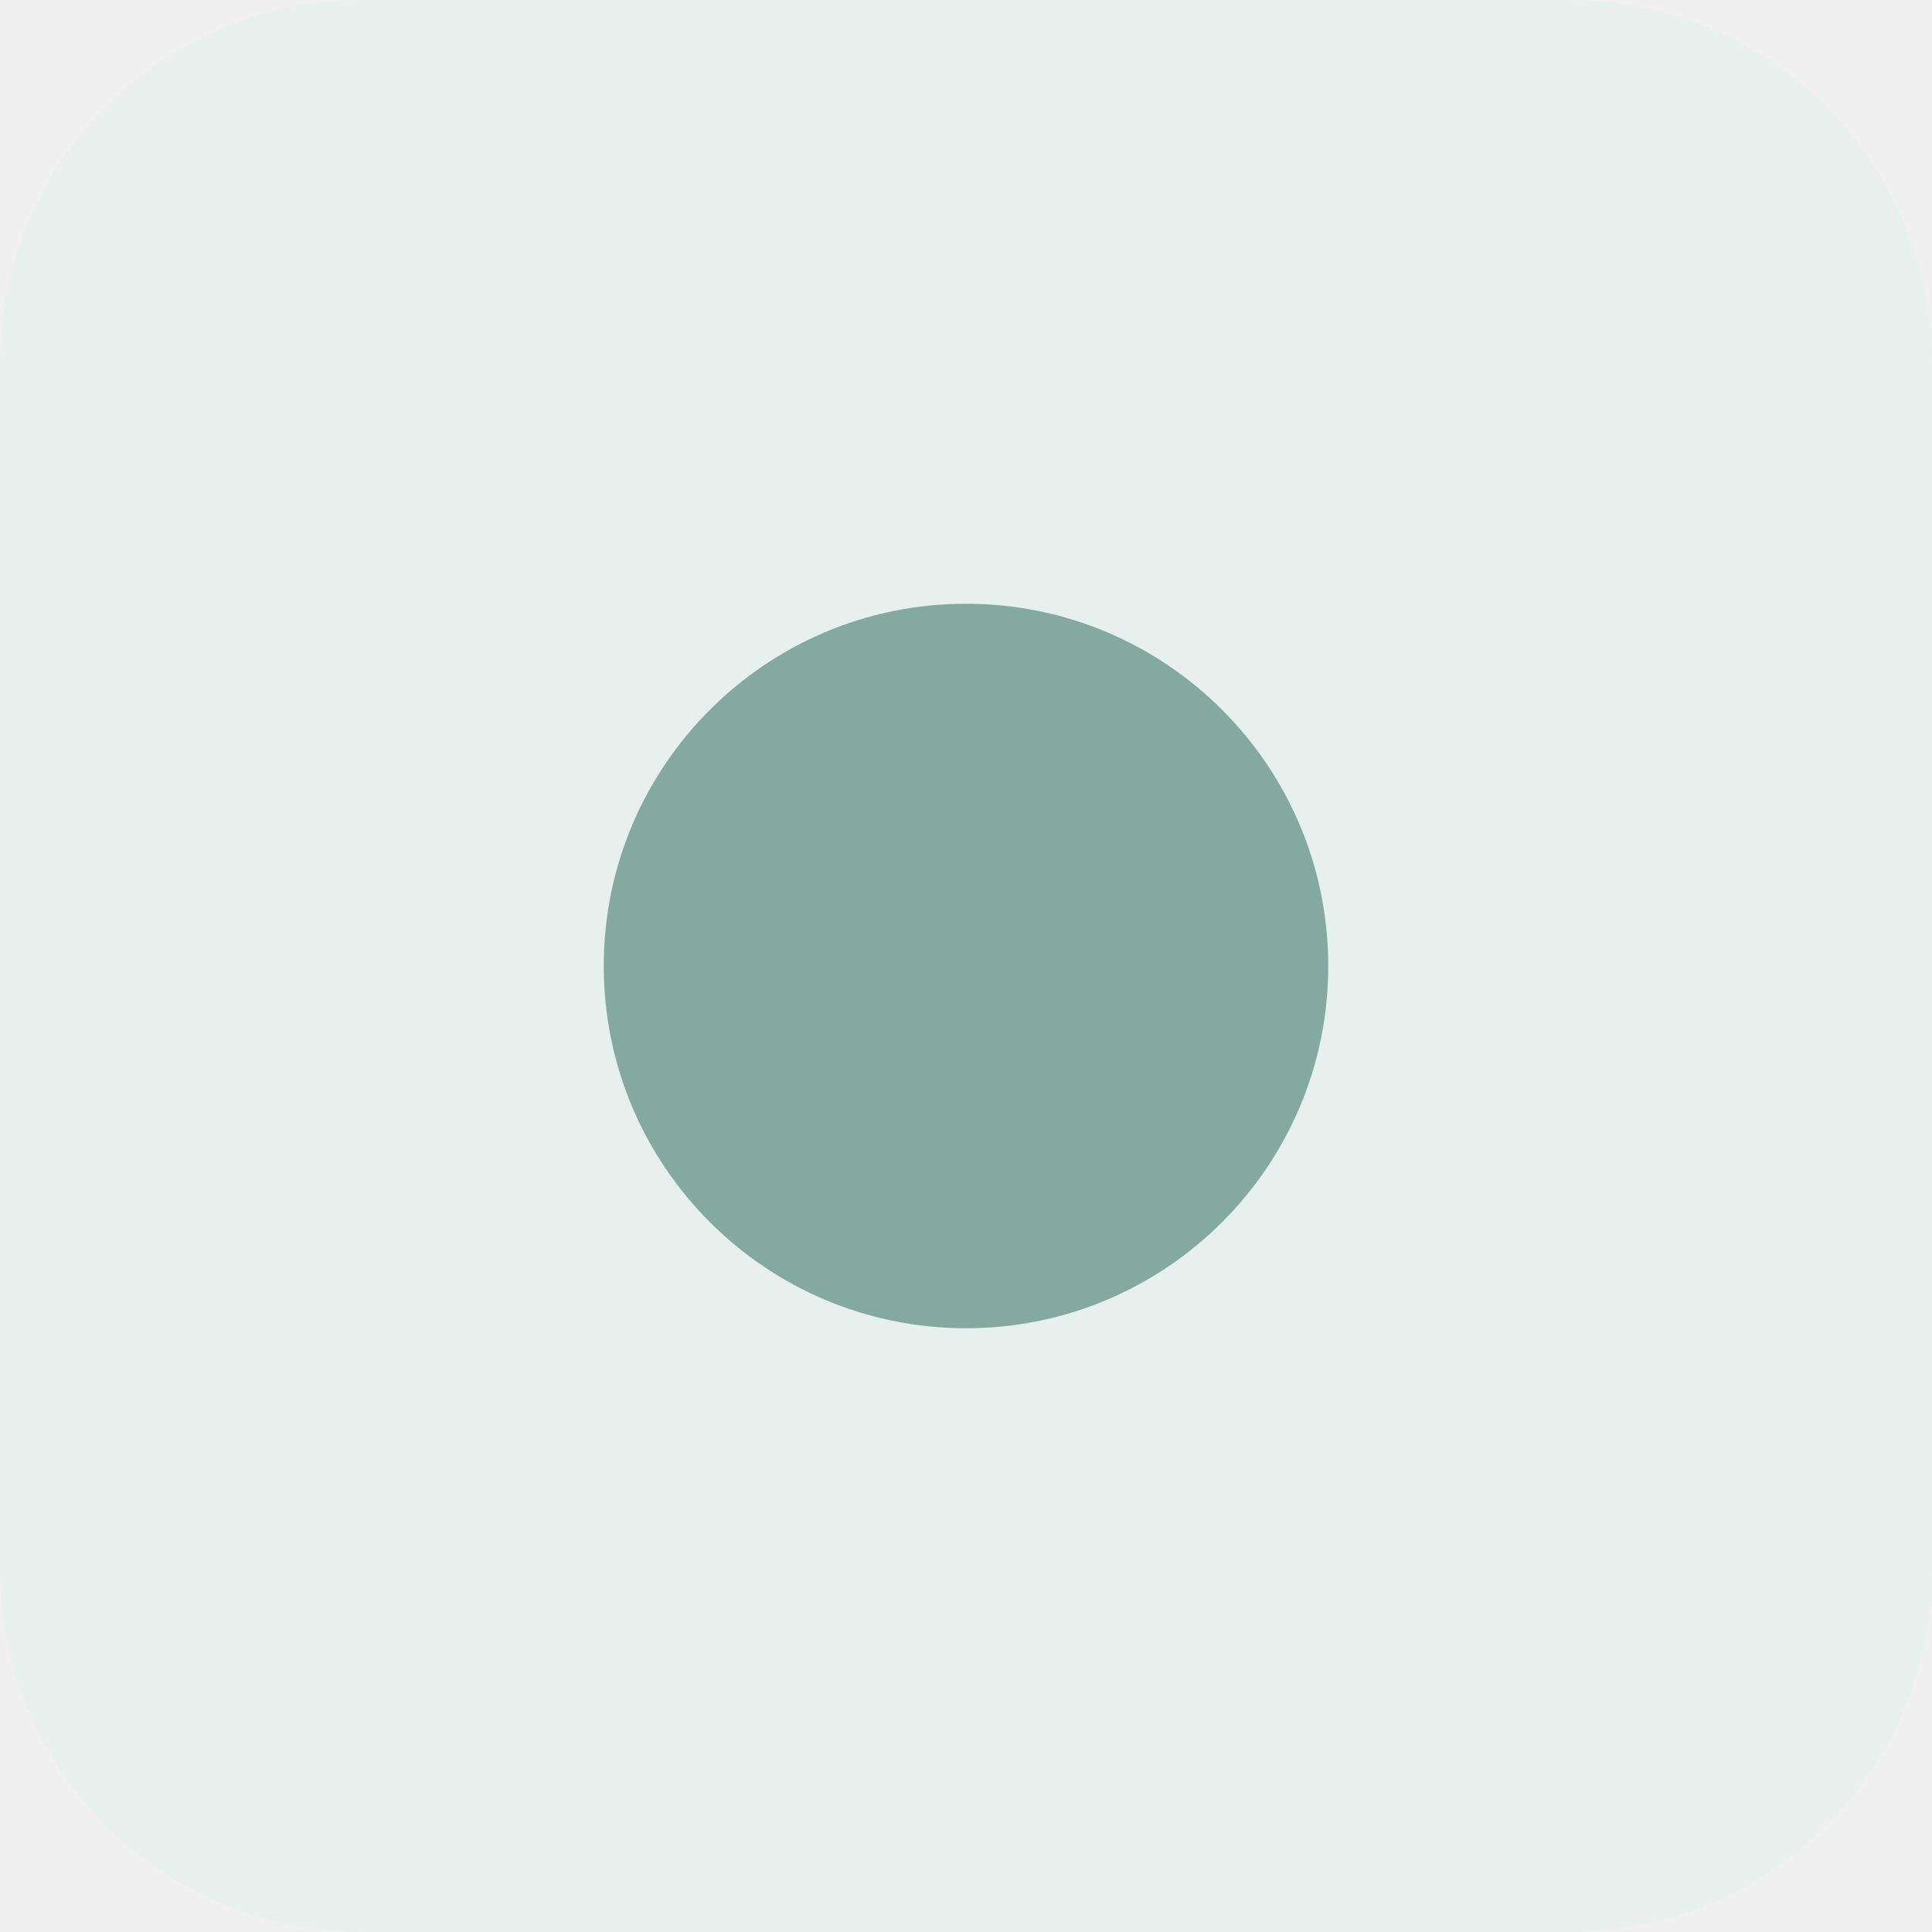
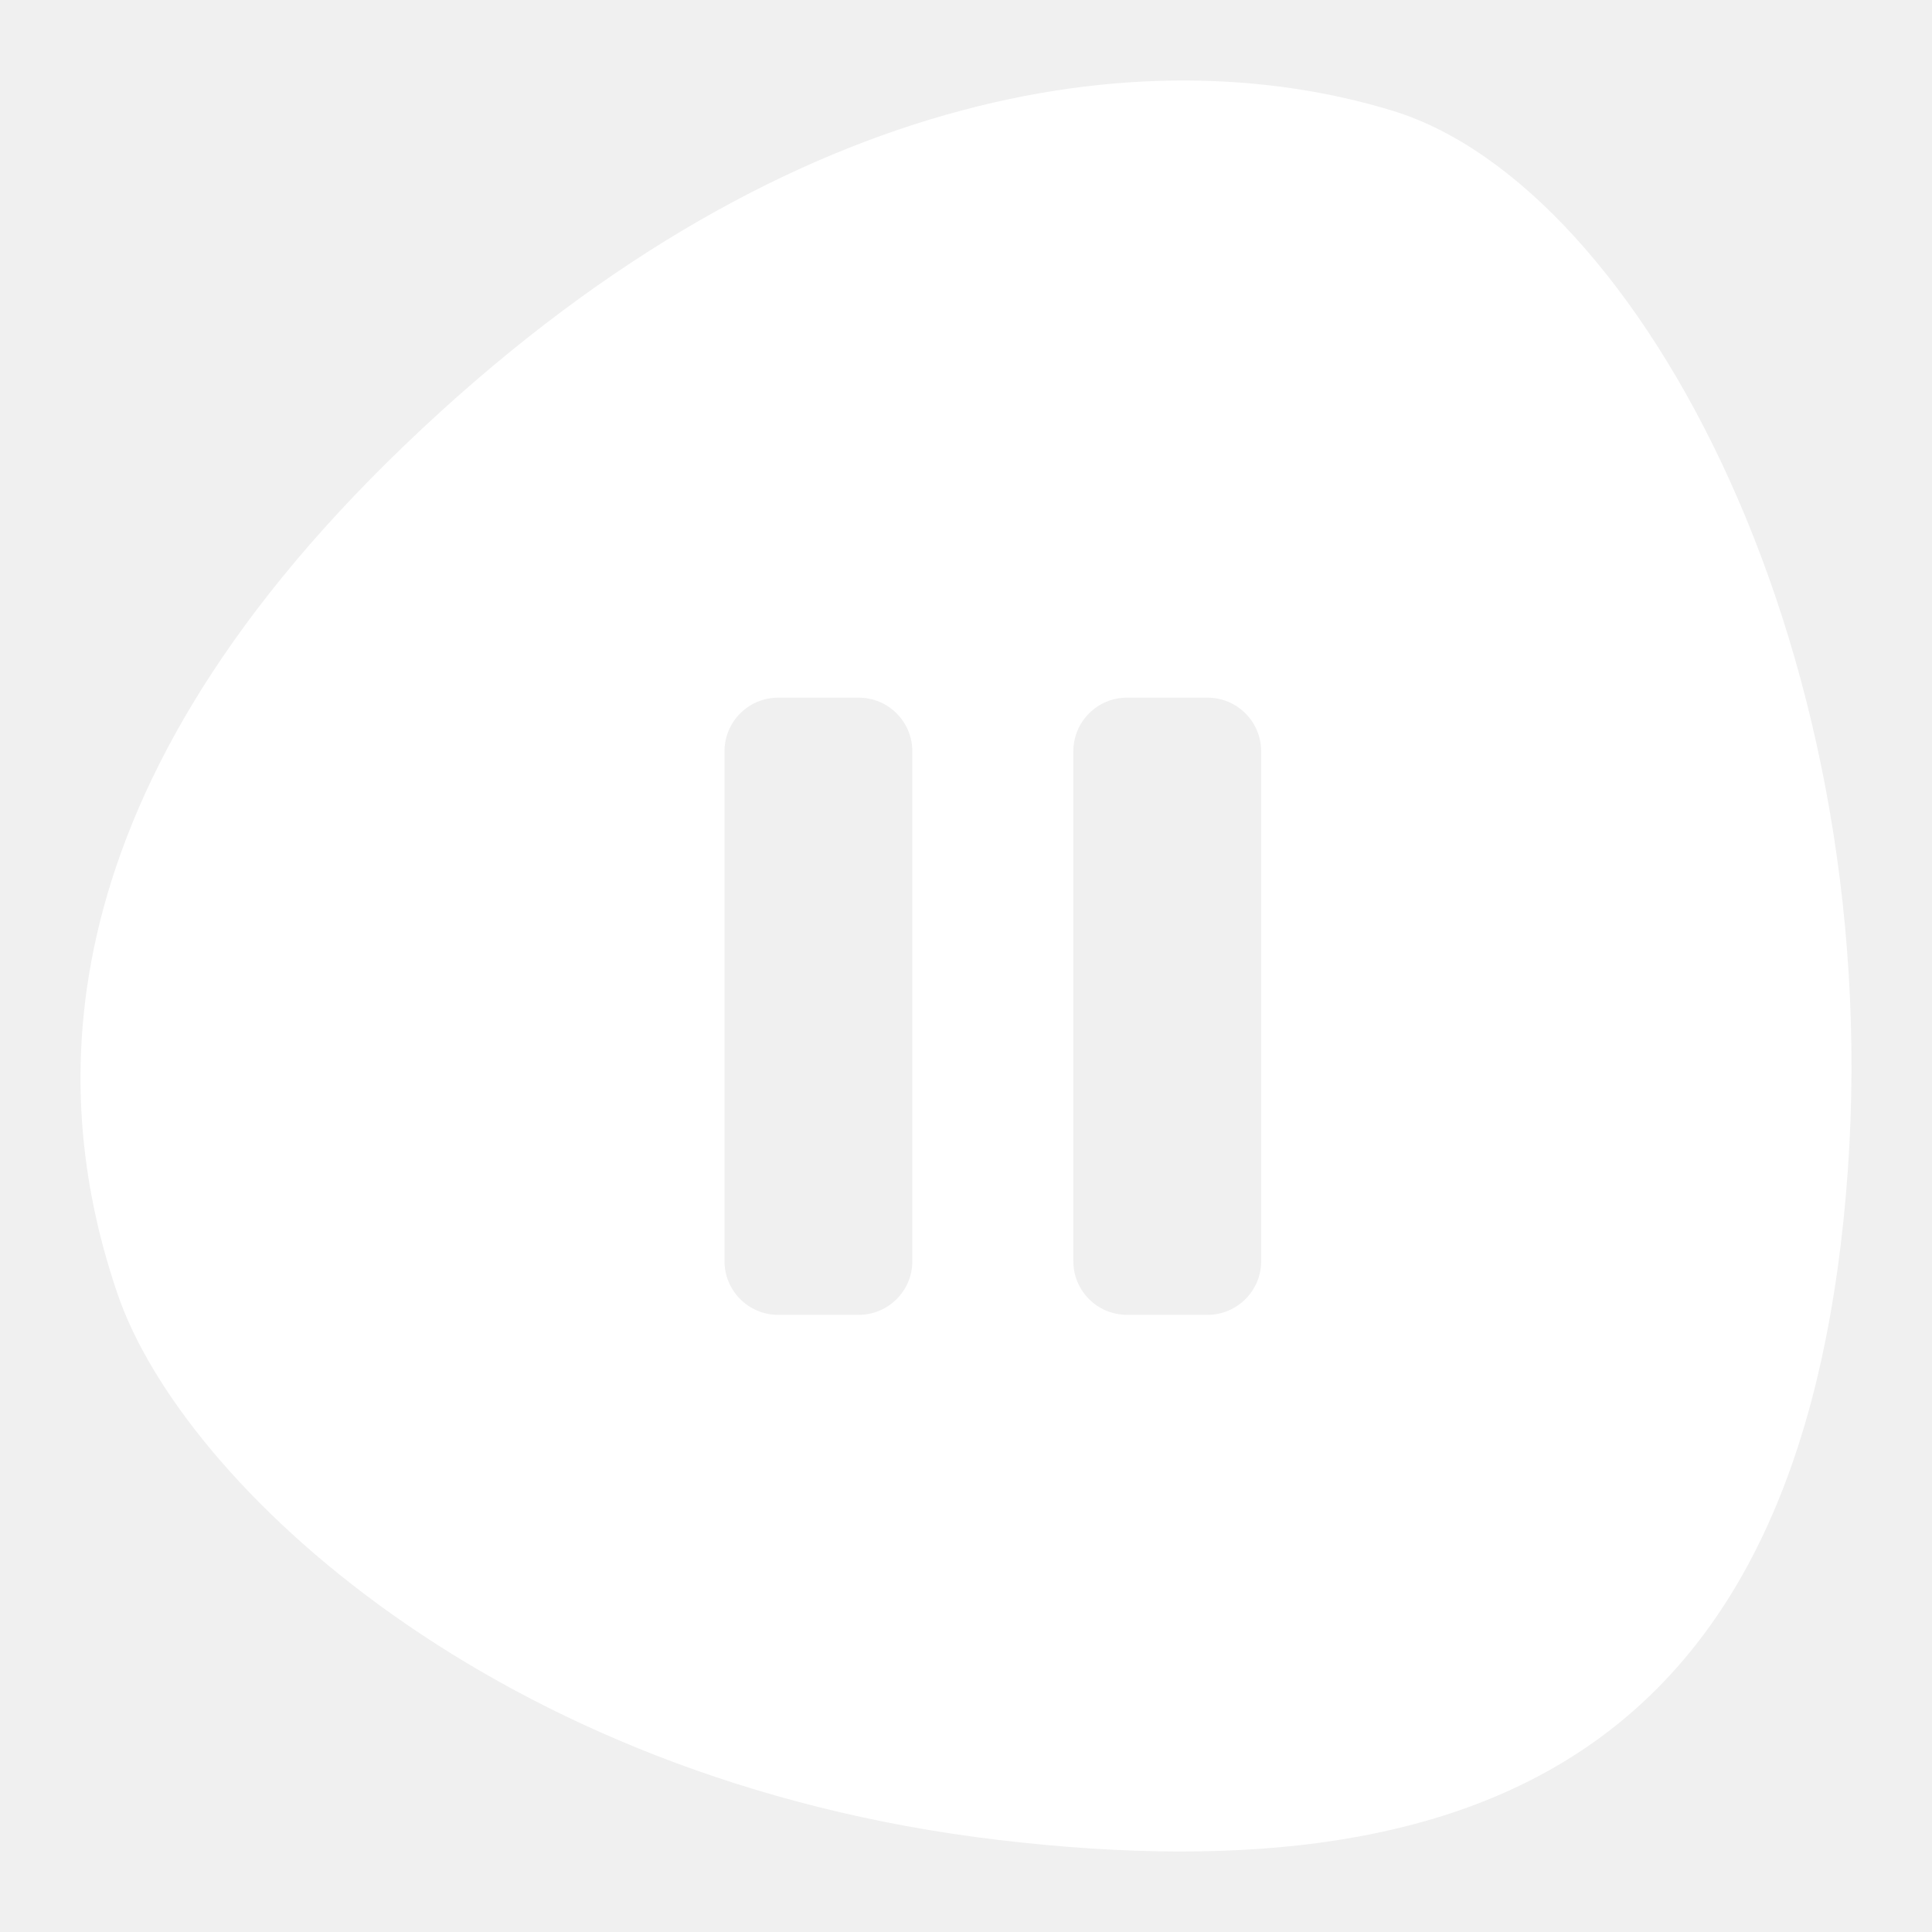
- <svg xmlns="http://www.w3.org/2000/svg" width="128" height="128" viewBox="0 0 128 128">
-   <rect width="128" height="128" rx="24" fill="#e8f0ed" />
-   <circle cx="64" cy="64" r="24" fill="#84aaa0" />
+ <svg xmlns="http://www.w3.org/2000/svg" width="72px" height="72px" viewBox="0 0 72 72" version="1.1">
+   <g id="play/ic_stop_72" stroke="none" stroke-width="1" fill="none" fill-rule="evenodd">
+     <rect id="矩形" fill="#D8D8D8" opacity="0" x="0" y="0" width="72" height="72" />
+     <path d="M15.075,16.598 C29.028,3.201 42.636,1.306 51.887,4.124 C61.139,6.942 70.542,24.589 68.787,44.581 C67.032,64.574 56.074,70.8 37.225,68.571 C18.377,66.342 6.77,55.187 4.39,48.247 C2.009,41.307 1.122,29.994 15.075,16.598 Z M32,26 L29,26 C27.895,26 27,26.895 27,28 L27,47 C27,48.105 27.895,49 29,49 L32,49 C33.105,49 34,48.105 34,47 L34,28 C34,26.895 33.105,26 32,26 Z M45,26 L42,26 C40.895,26 40,26.895 40,28 L40,47 C40,48.105 40.895,49 42,49 L45,49 C46.105,49 47,48.105 47,47 L47,28 C47,26.895 46.105,26 45,26 Z" id="形状结合" fill="#FFFFFF" />
+   </g>
</svg>
